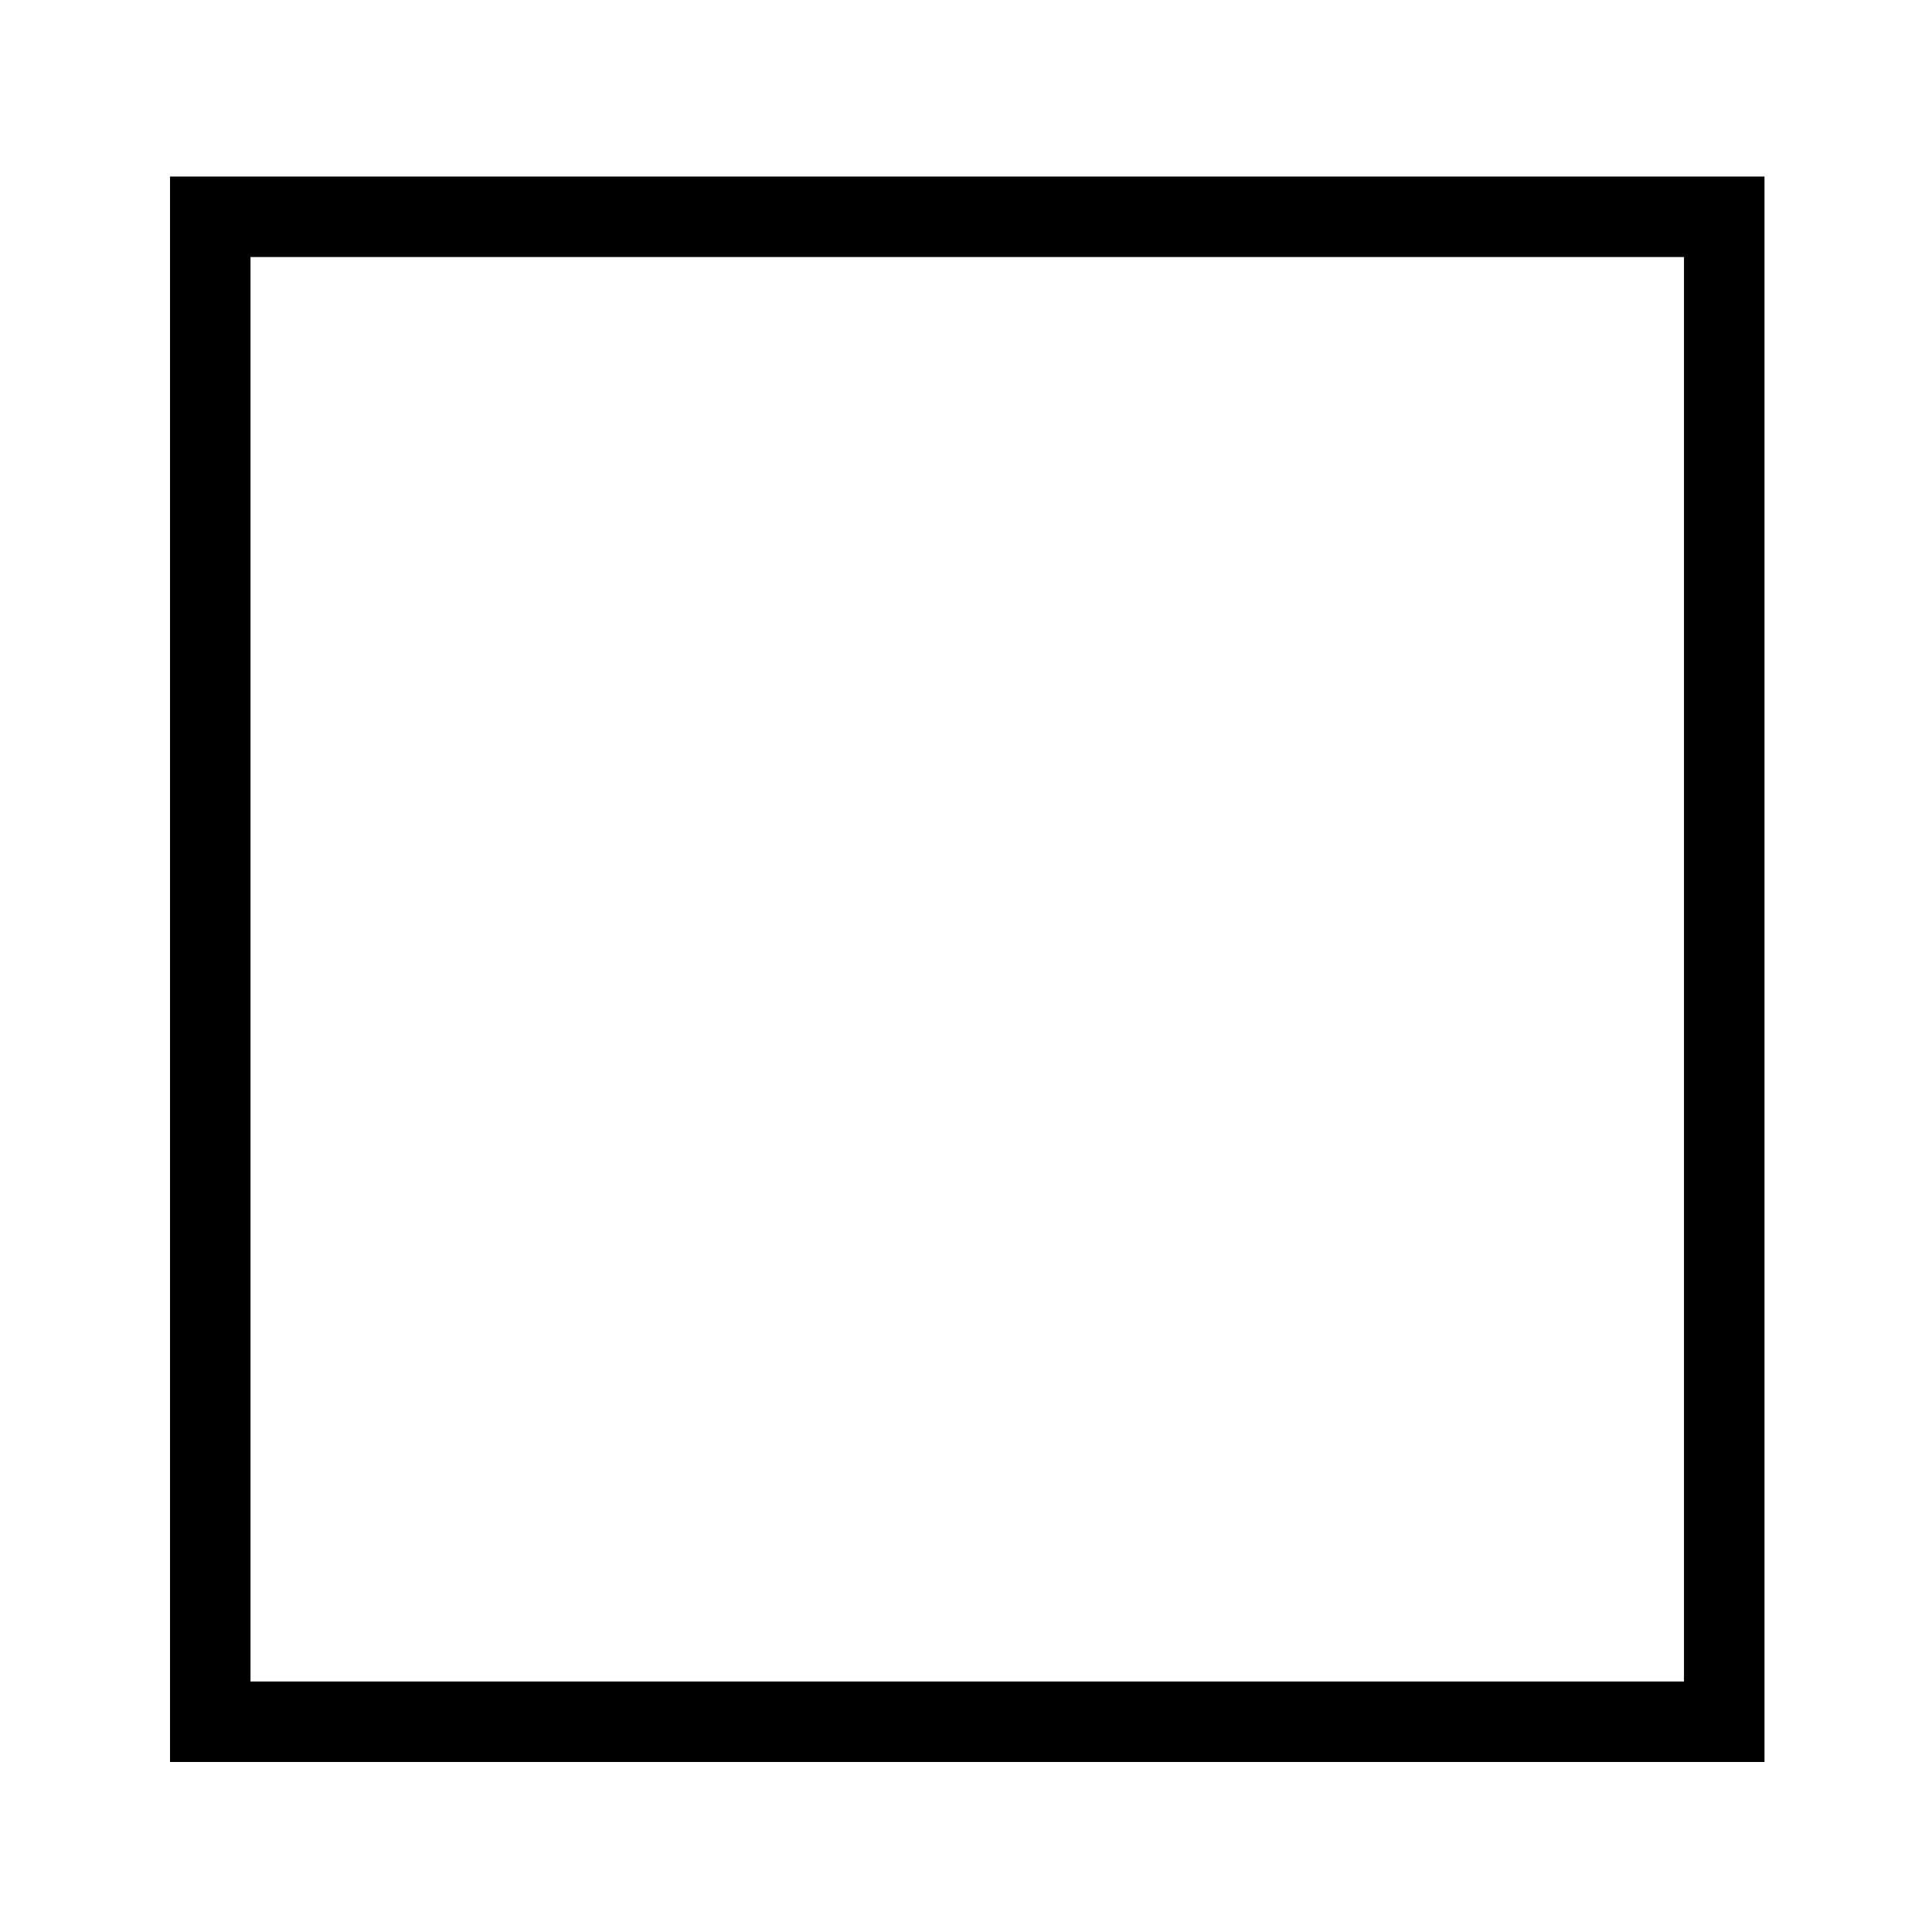
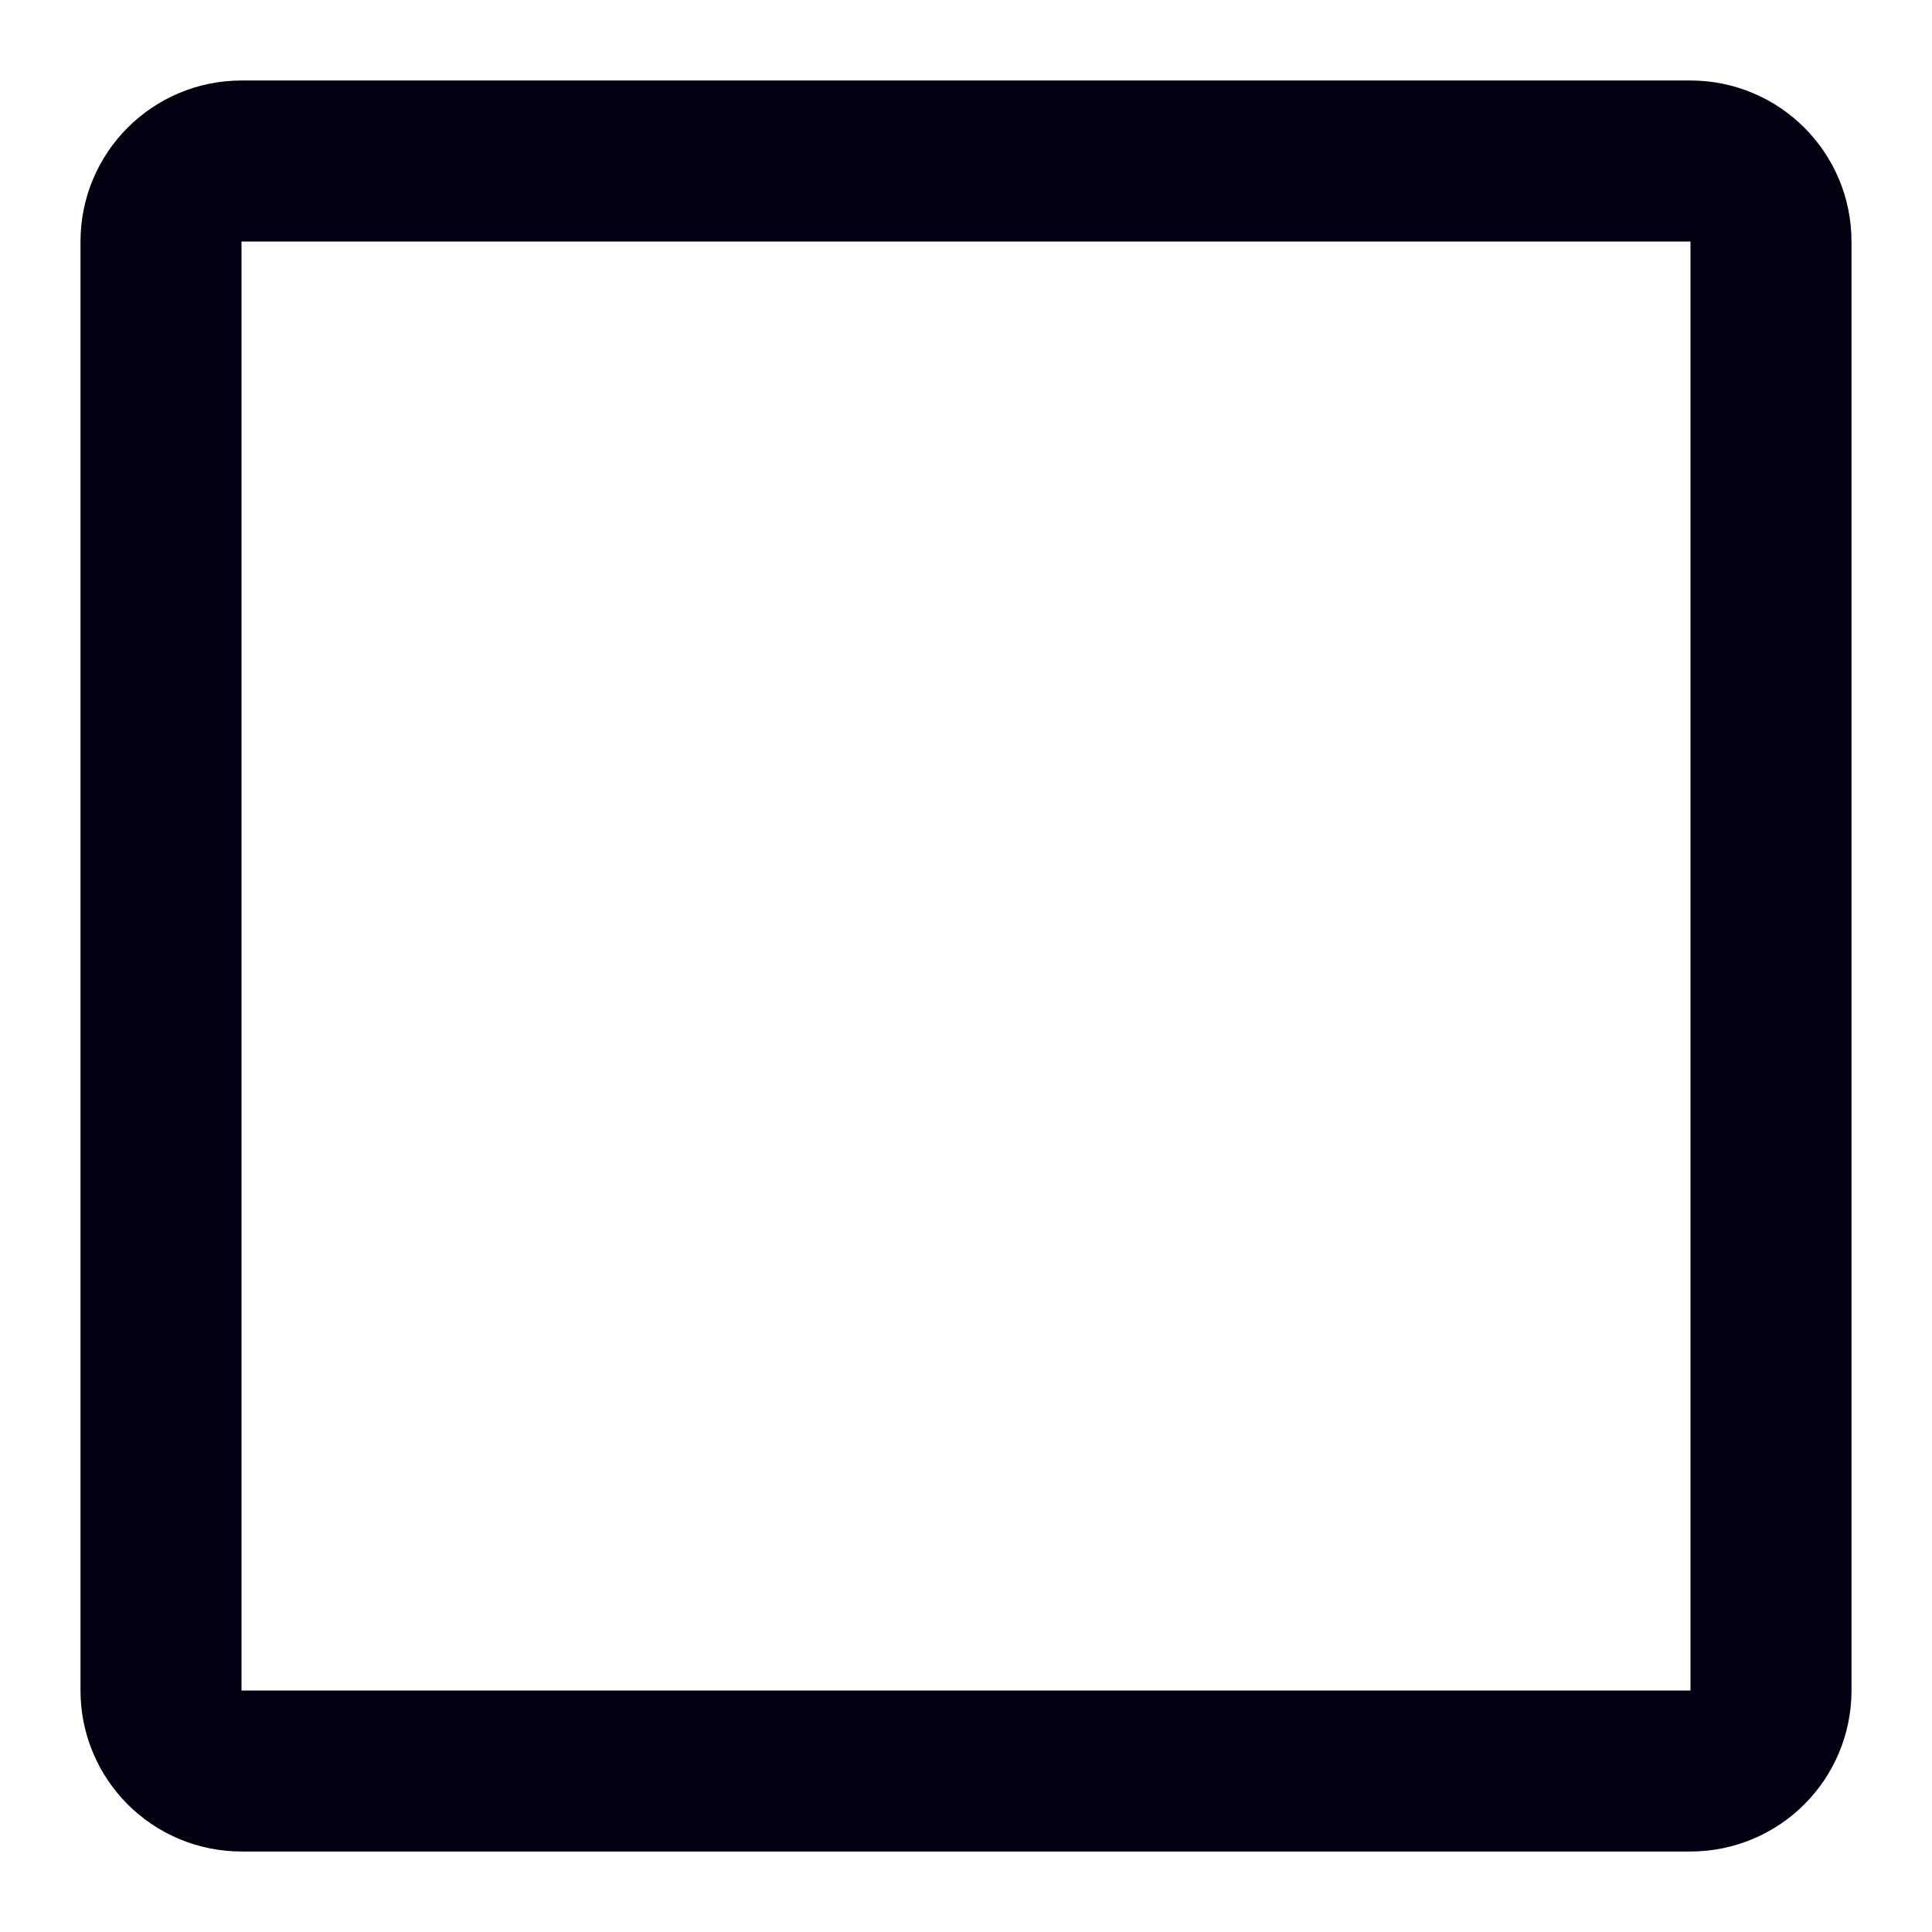
- <svg xmlns="http://www.w3.org/2000/svg" width="24" height="24">
-   <g>
-     <path fill-opacity="0" fill="#000000" stroke="#000000" stroke-dasharray="null" stroke-linejoin="null" stroke-linecap="null" d="m2.612,2.693l18.807,0l0,18.695l-18.807,0l0,-18.695z" id="svg_1" />
-   </g>
+ <svg xmlns="http://www.w3.org/2000/svg" version="1.1" width="24" height="24" viewBox="0 0 24 24">
+   <rect fill="none" stroke="#000010" stroke-width="2" x="2" y="2" rx="1" ry="1" width="20" height="20" />
</svg>
